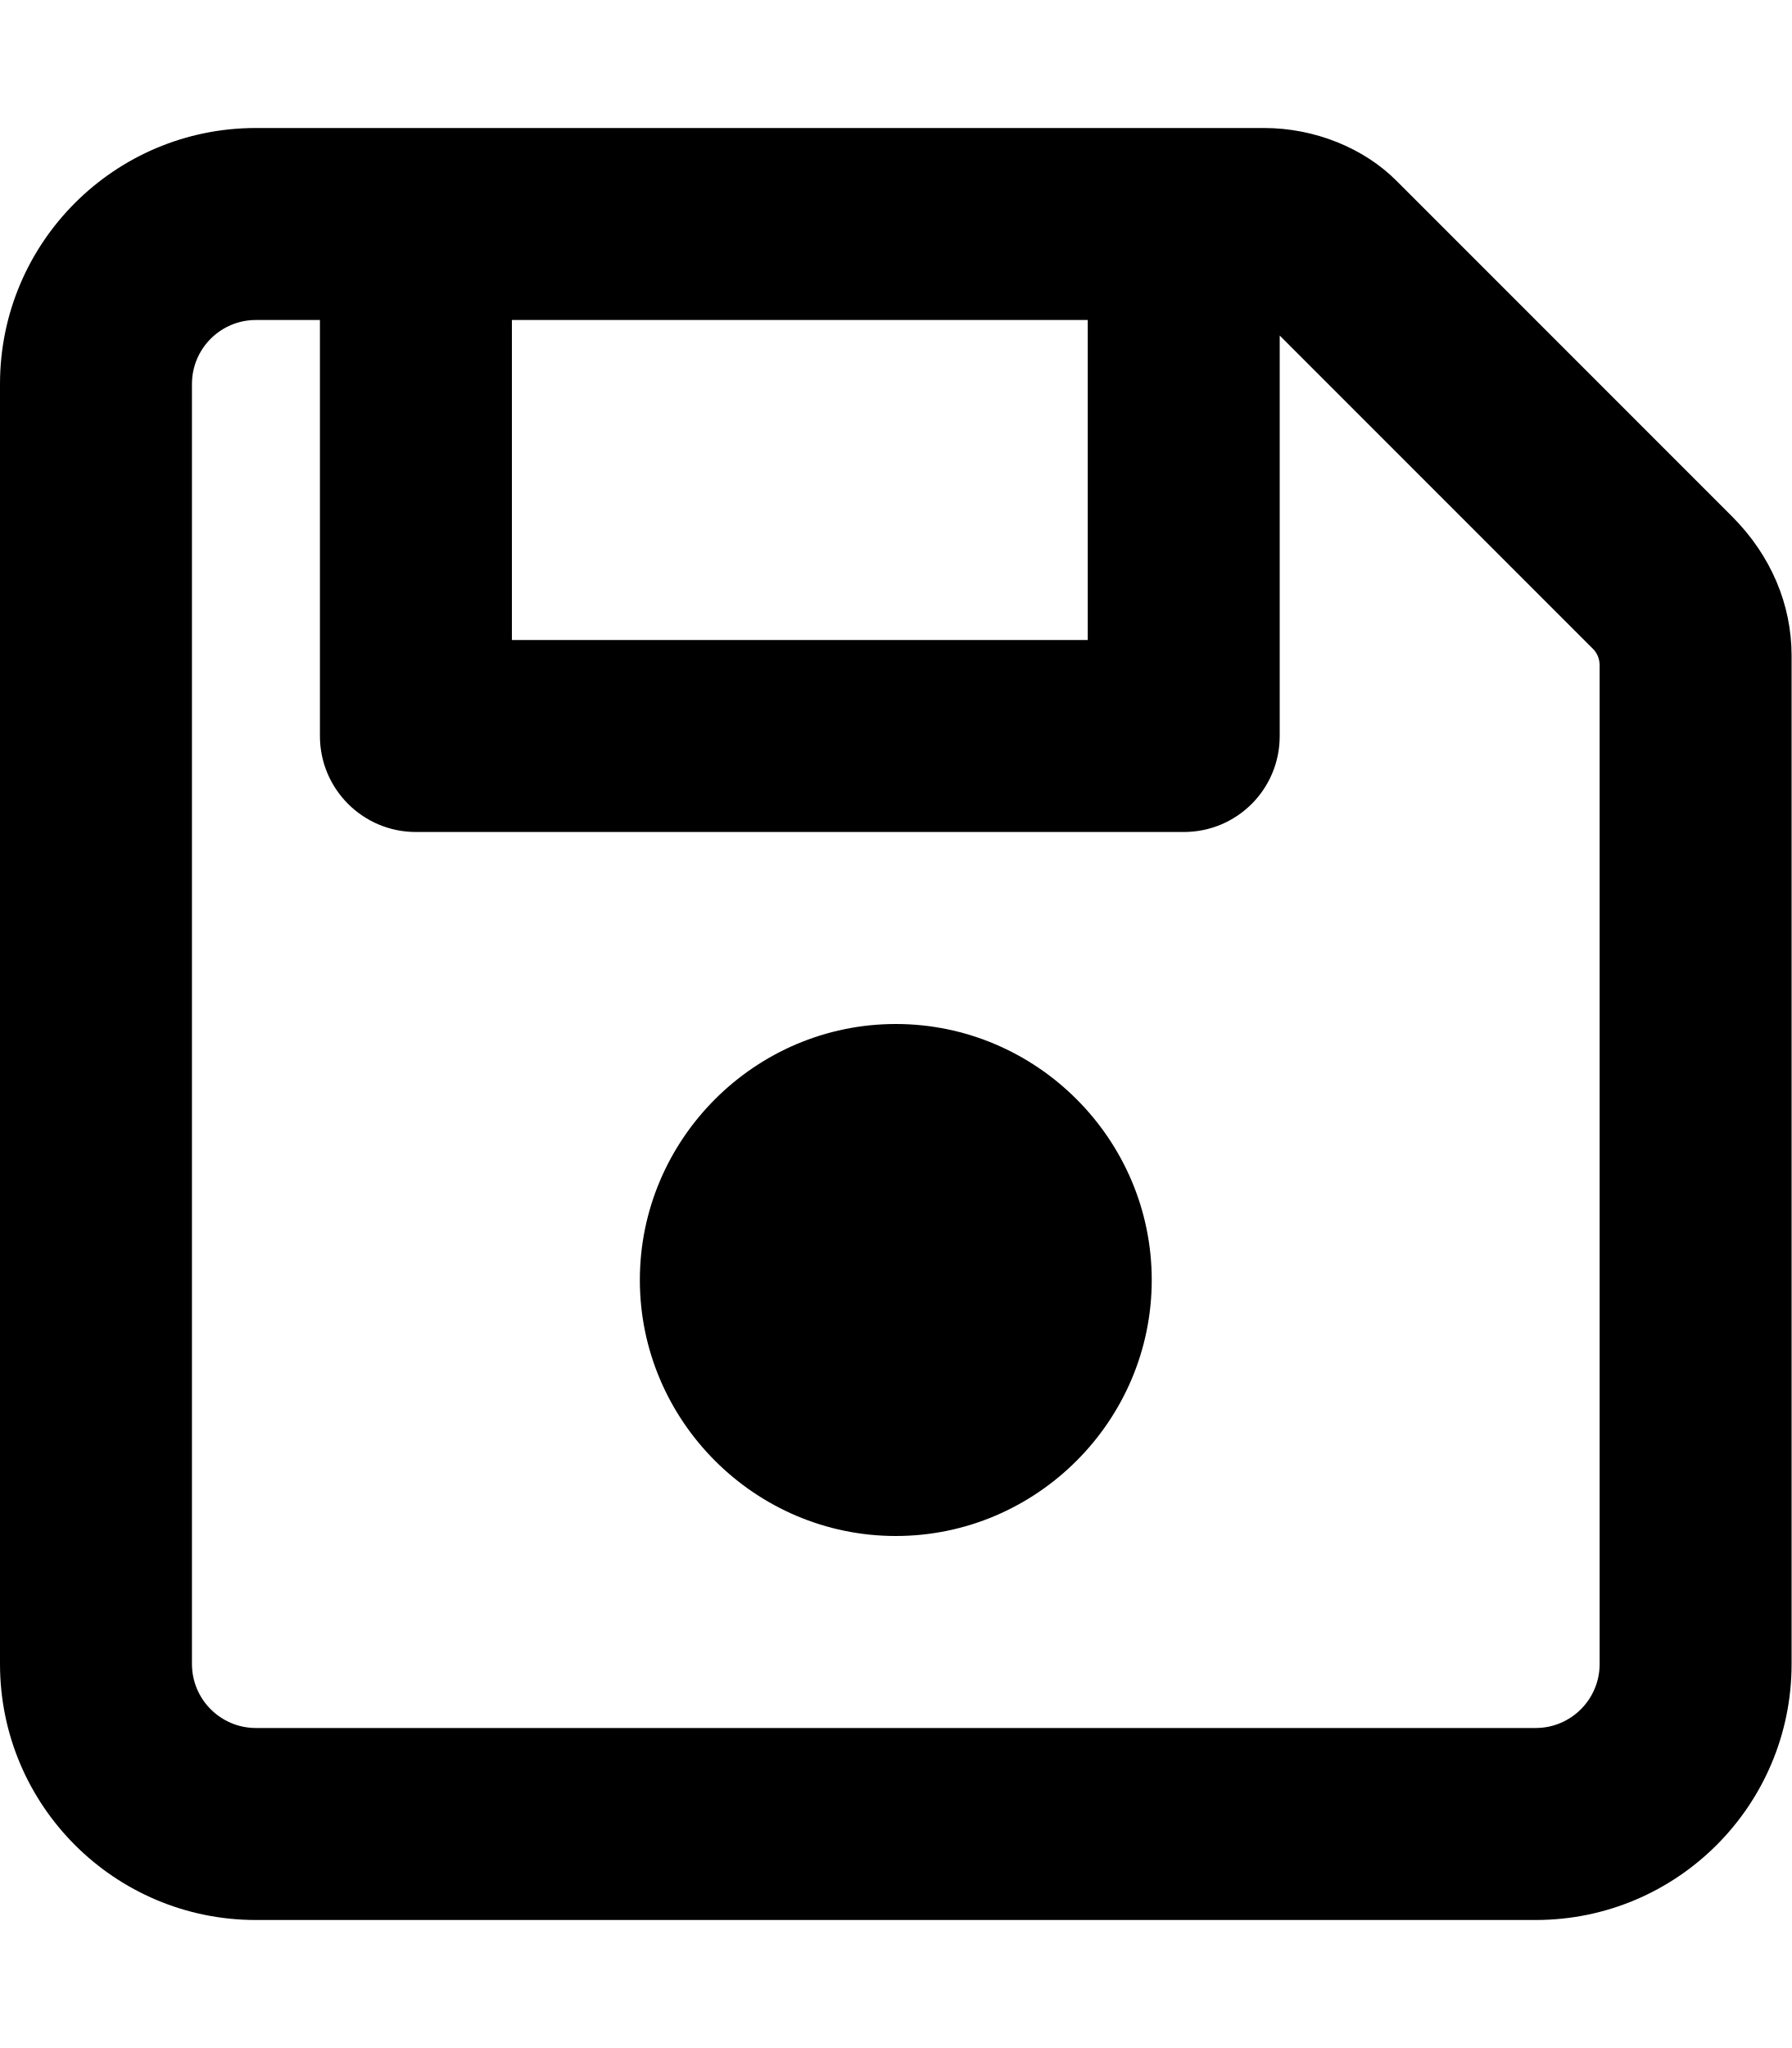
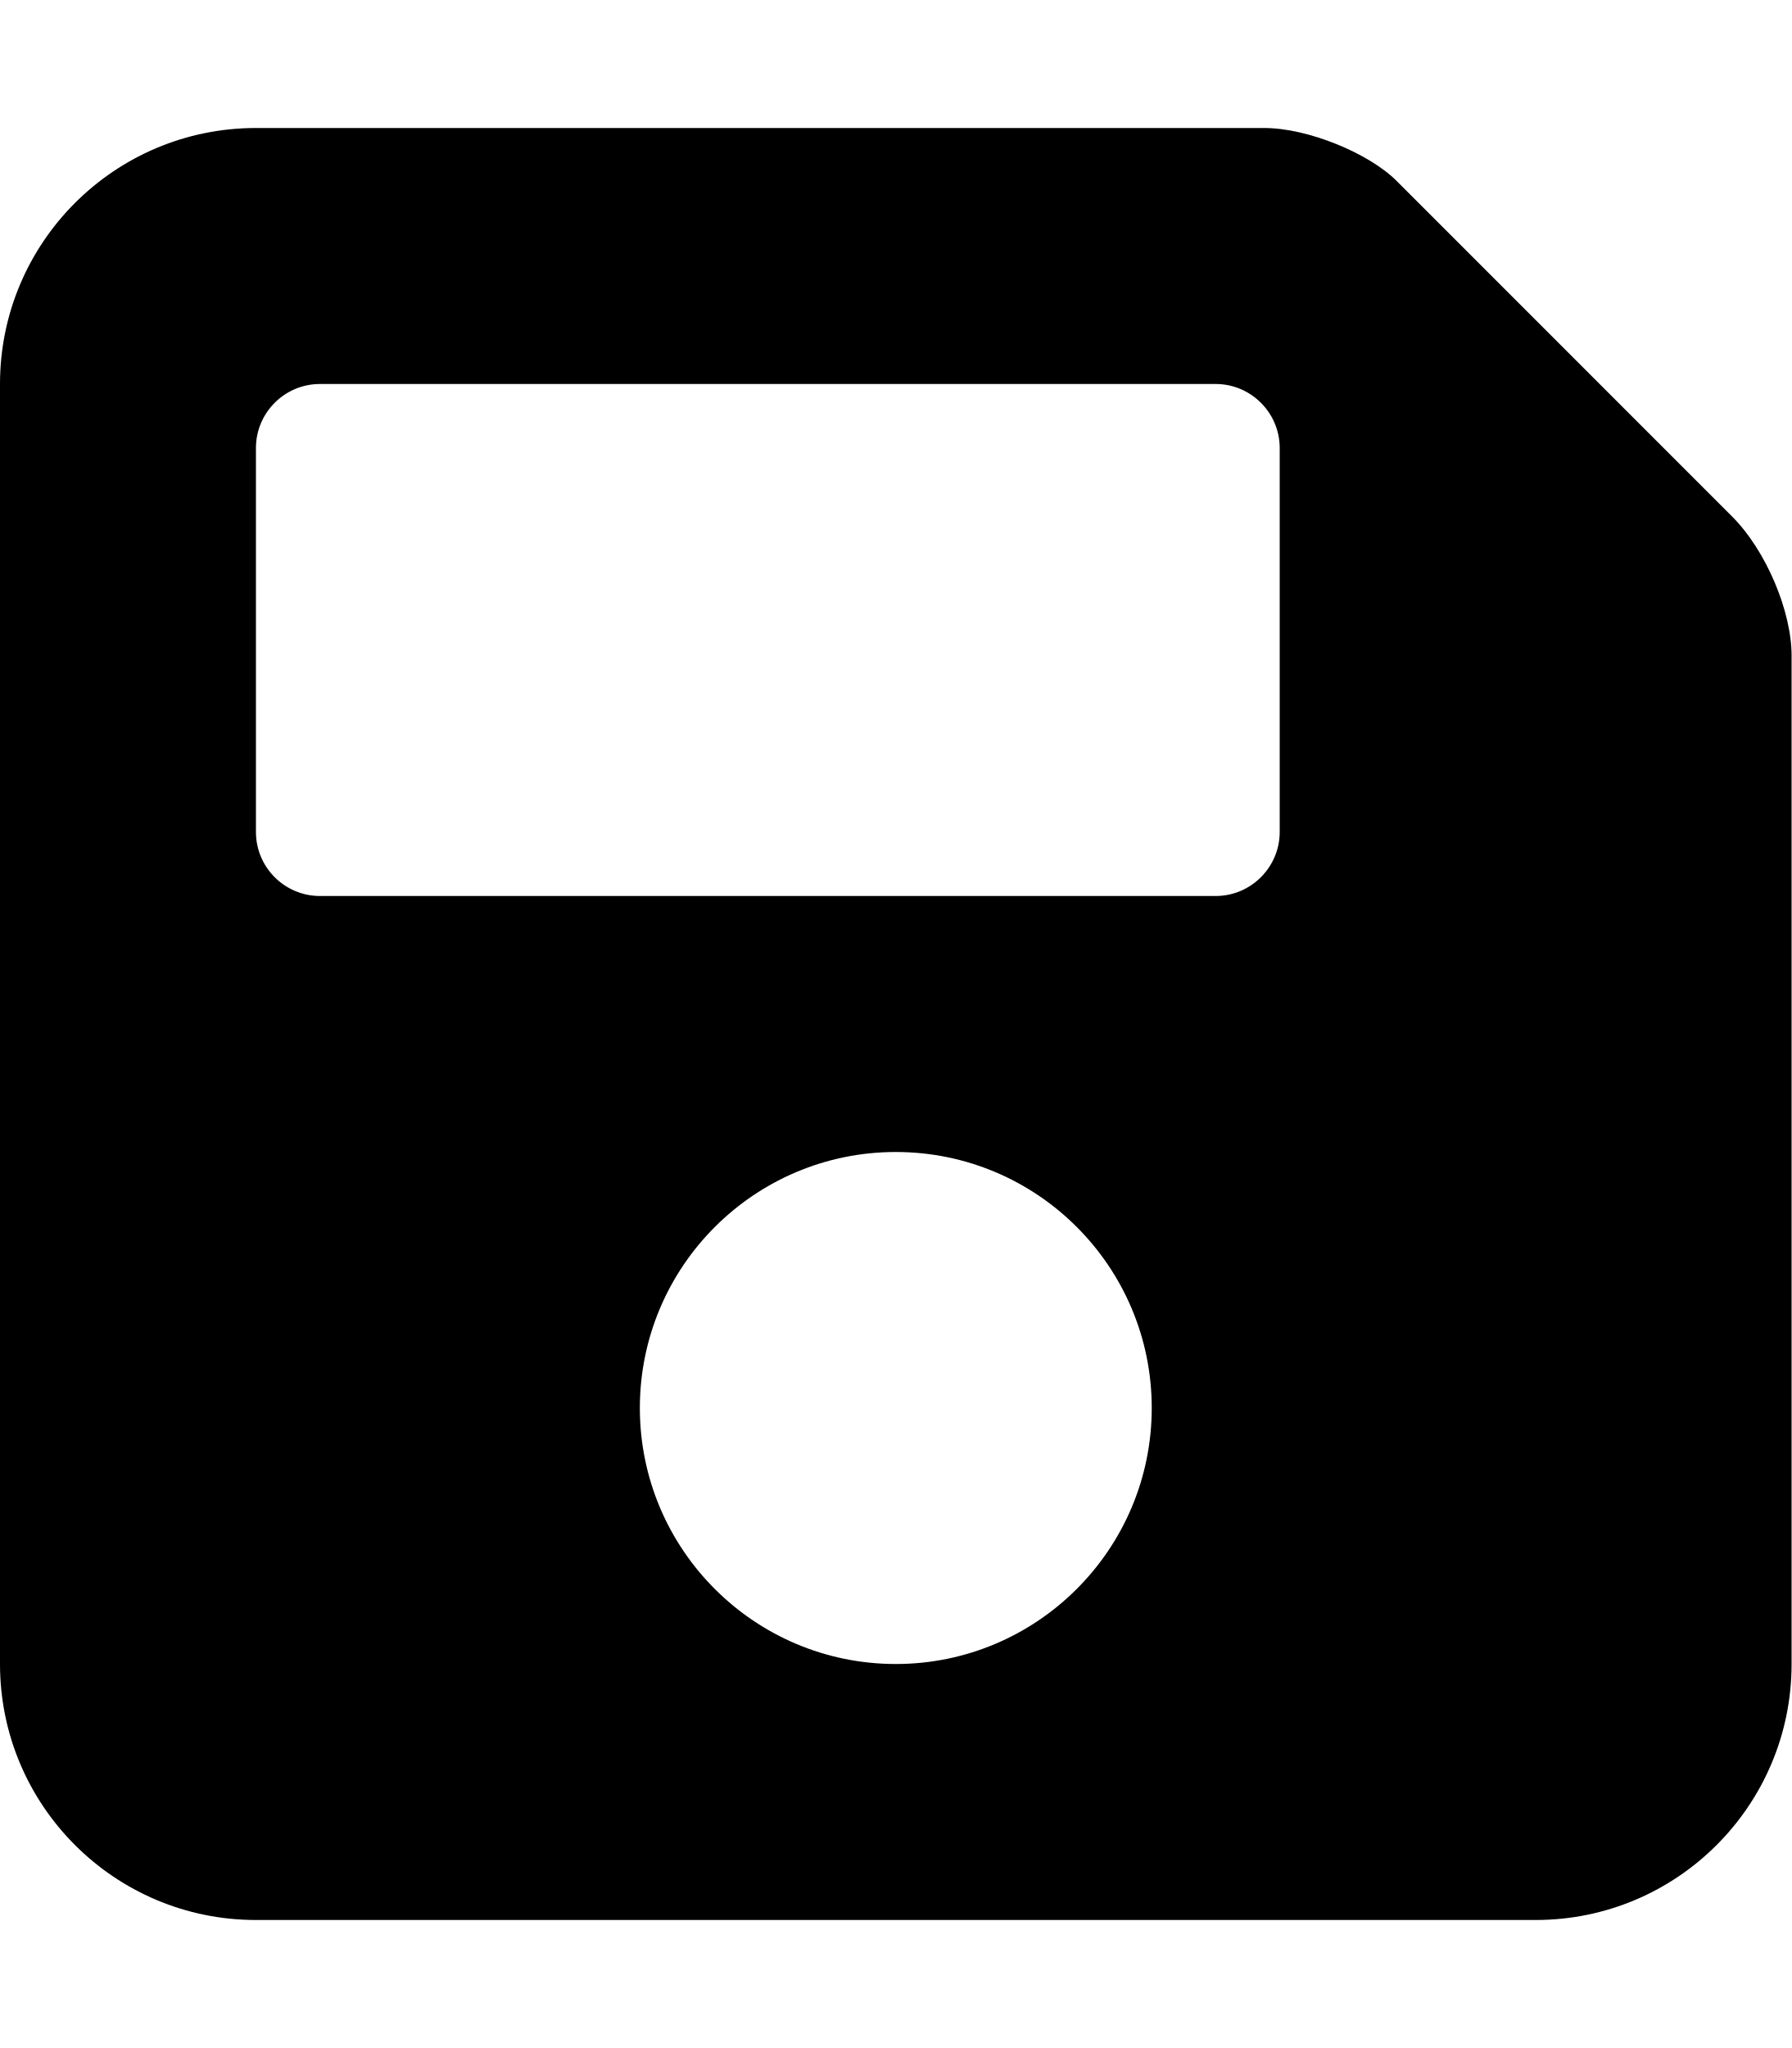
<svg xmlns="http://www.w3.org/2000/svg" viewBox="0 0 448 512">
-   <path d="M224 256c-35.2 0-64 28.8-64 64c0 35.2 28.8 64 64 64c35.2 0 64-28.8 64-64C288 284.8 259.2 256 224 256zM433.1 129.1l-83.9-83.9C341.1 37.06 328.8 32 316.1 32H64C28.65 32 0 60.65 0 96v320c0 35.35 28.65 64 64 64h320c35.35 0 64-28.65 64-64V163.9C448 151.2 442.9 138.9 433.1 129.1zM128 80h144V160H128V80zM400 416c0 8.836-7.164 16-16 16H64c-8.836 0-16-7.164-16-16V96c0-8.838 7.164-16 16-16h16v104c0 13.25 10.75 24 24 24h192C309.3 208 320 197.3 320 184V83.88l78.25 78.25C399.4 163.2 400 164.8 400 166.3V416z" />
+   <path d="M433.1 129.1l-83.9-83.9C342.3 38.32 327.1 32 316.1 32H64C28.65 32 0 60.65 0 96v320c0 35.35 28.65 64 64 64h320c35.35 0 64-28.65 64-64V163.9C448 152.9 441.7 137.7 433.1 129.1zM224 416c-35.34 0-64-28.66-64-64s28.66-64 64-64s64 28.66 64 64S259.3 416 224 416zM320 208C320 216.8 312.8 224 304 224h-224C71.16 224 64 216.8 64 208v-96C64 103.2 71.16 96 80 96h224C312.8 96 320 103.2 320 112V208z" />
</svg>
